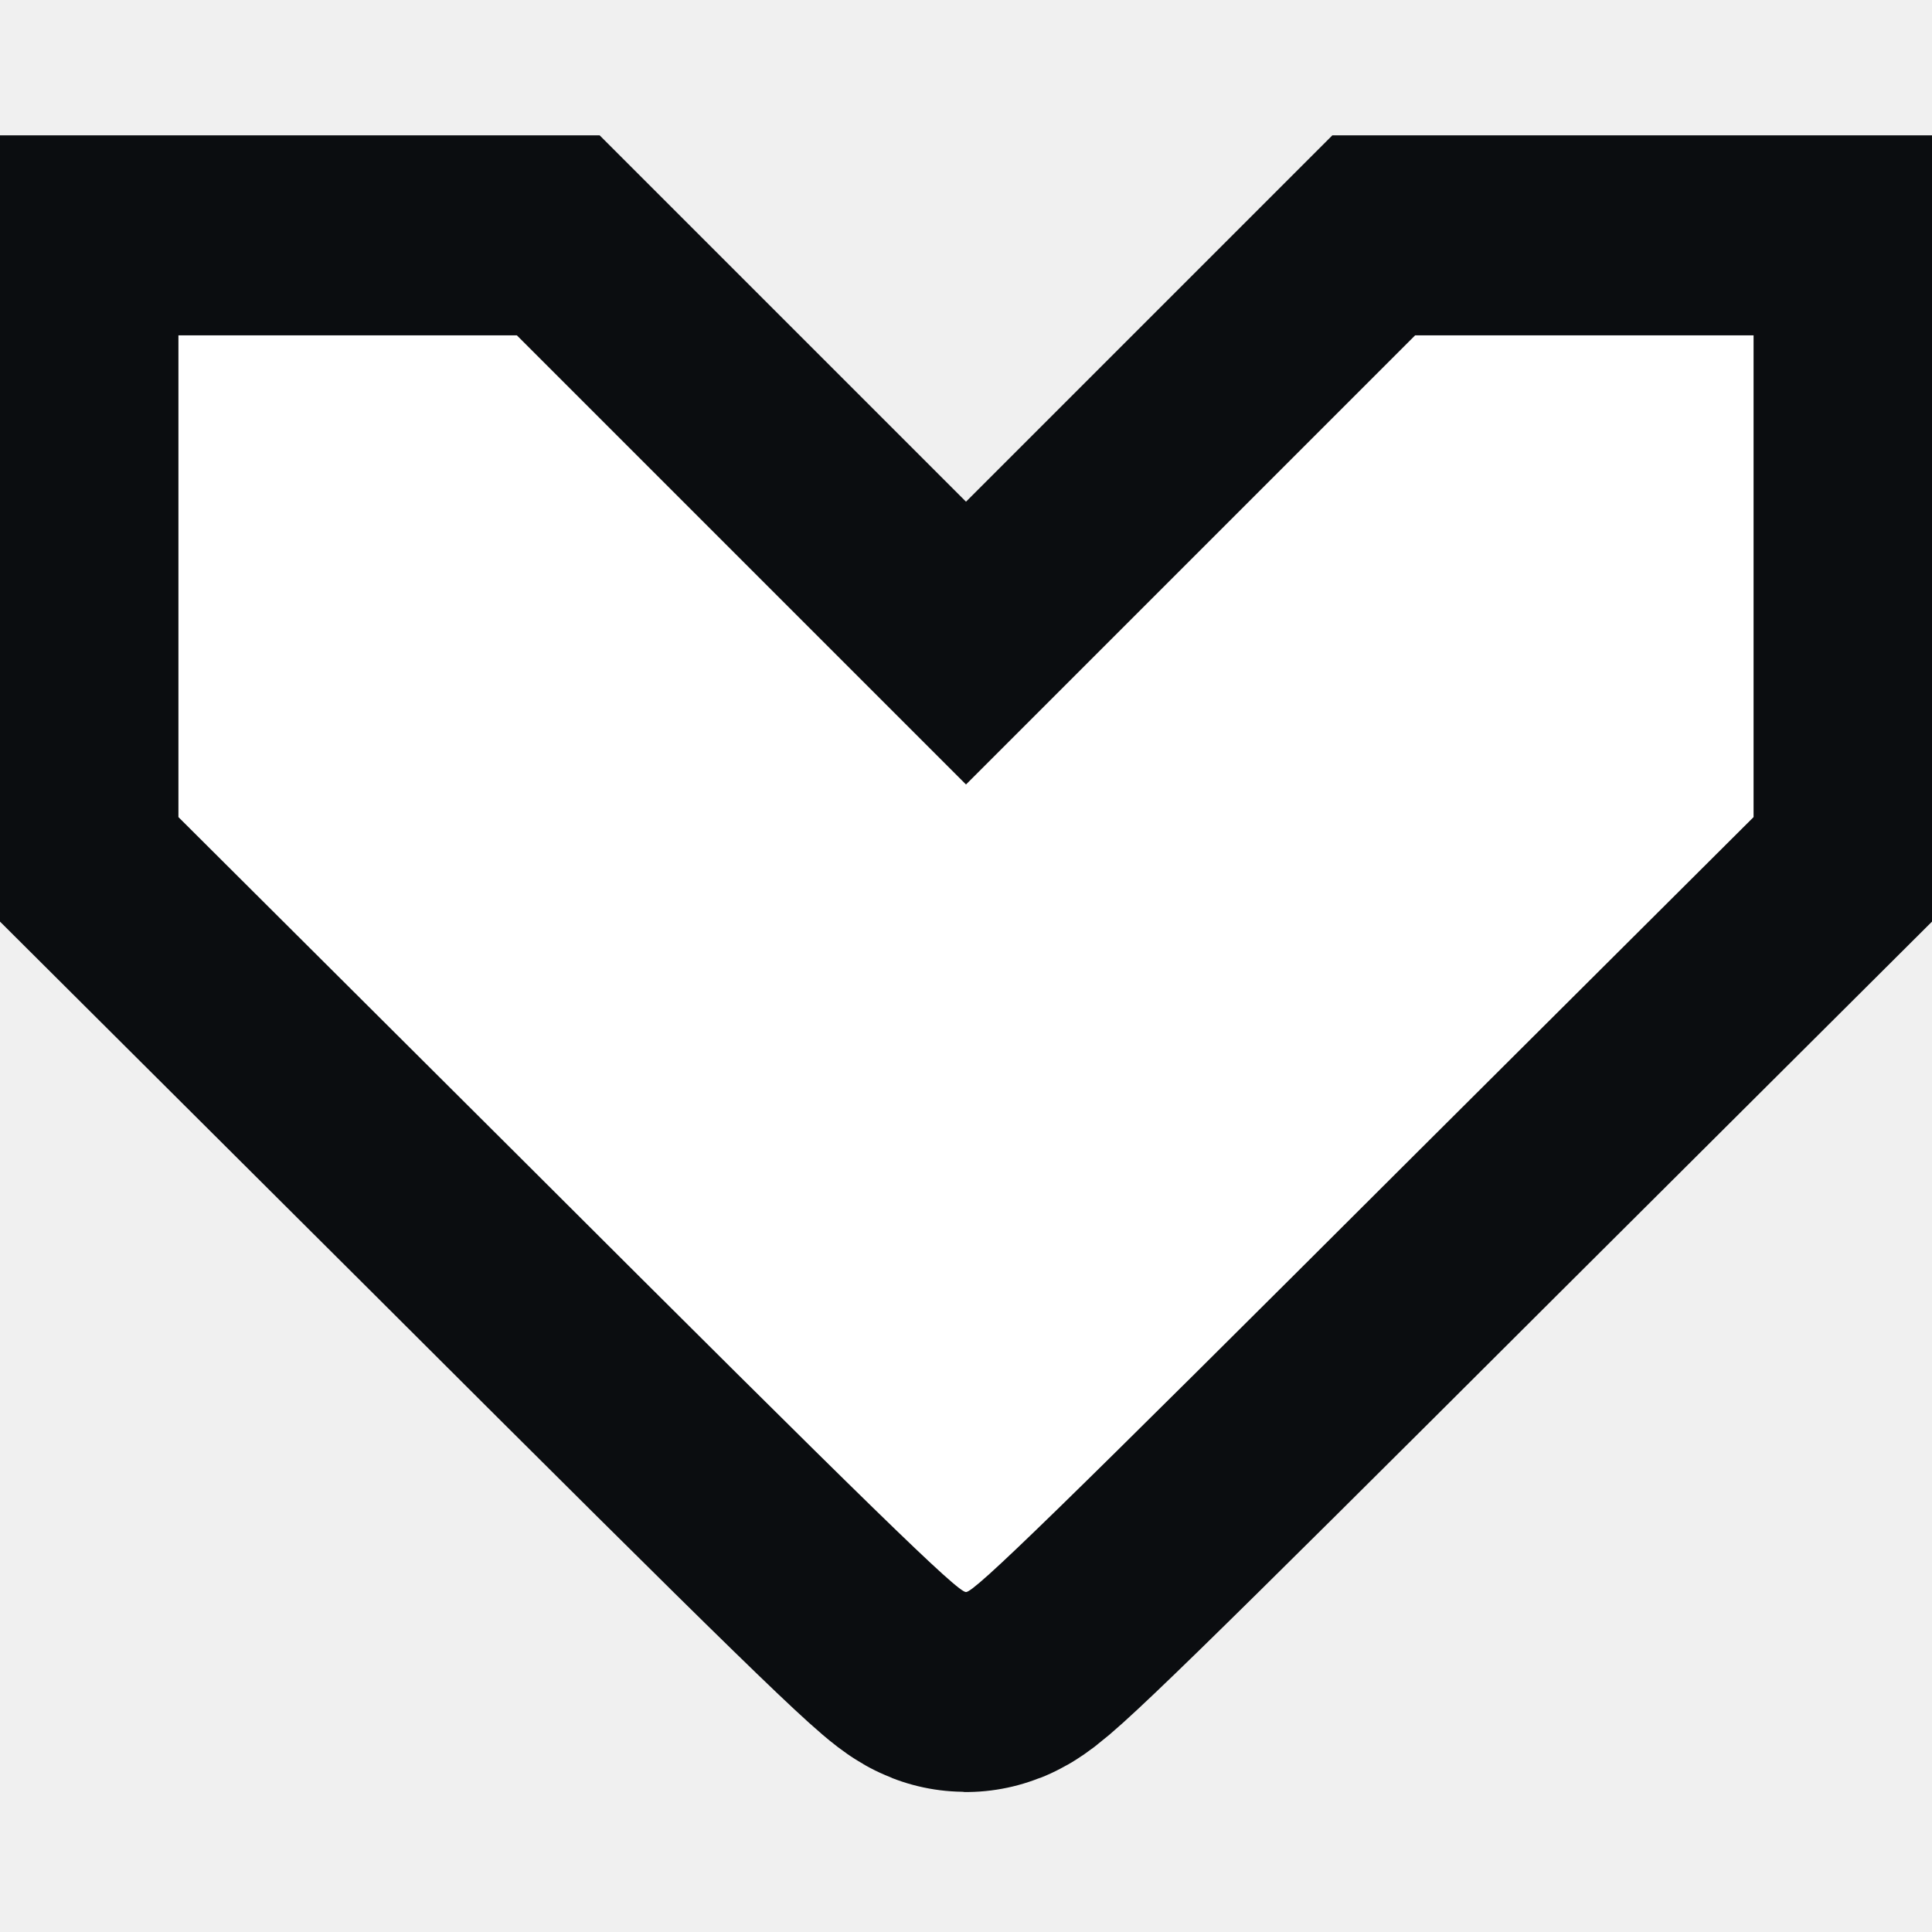
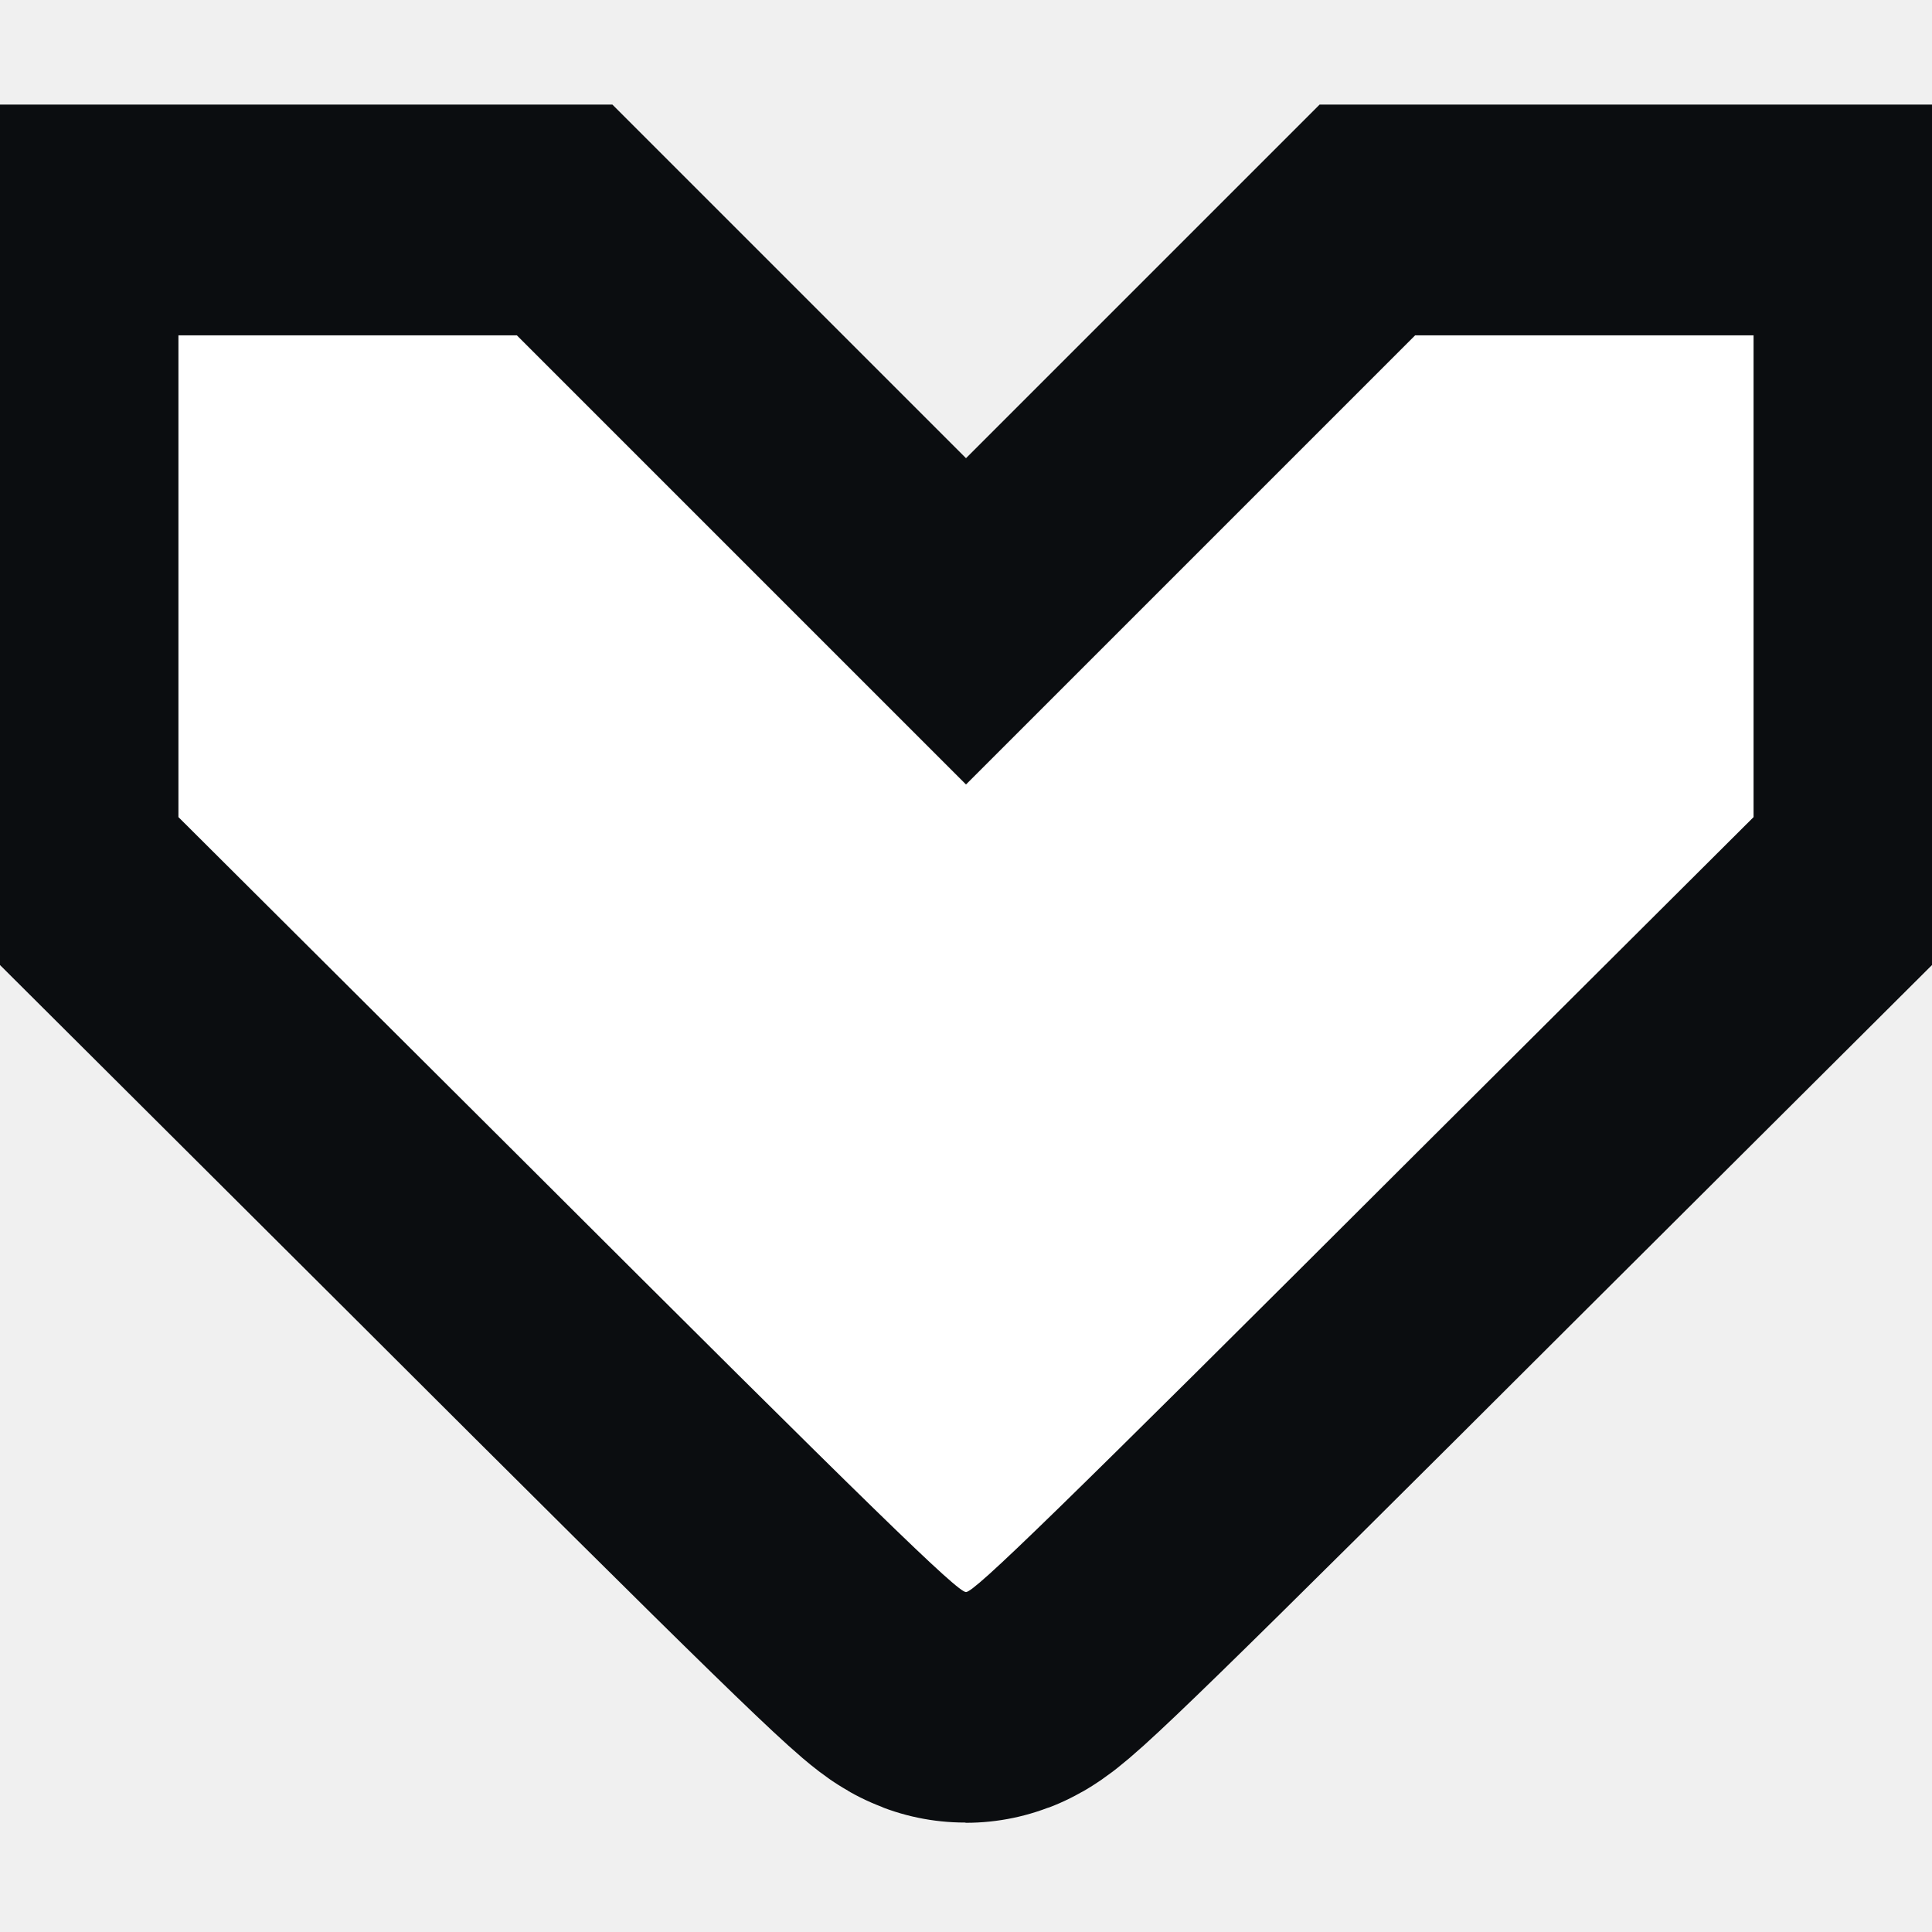
<svg xmlns="http://www.w3.org/2000/svg" viewBox="-58 -58 628 628">
  <g transform="translate(0 512) scale(0.1 -0.1)">
-     <path d="M0 3827 l0 -783 1098 -1094 c1171 -1169 1434 -1425 1462 -1425 28 0 291 256 1462 1425 l1098 1094 0 783 0 783 -550 0 -550 0 -730 -730 -730 -730 -730 730 -730 730 -550 0 -550 0 0 -783z" fill="#ffffff" stroke="#0b0d10" stroke-linejoin="miter" stroke-miterlimit="10" stroke-width="1300" paint-order="stroke fill" />
+     <path d="M0 3827 l0 -783 1098 -1094 c1171 -1169 1434 -1425 1462 -1425 28 0 291 256 1462 1425 l1098 1094 0 783 0 783 -550 0 -550 0 -730 -730 -730 -730 -730 730 -730 730 -550 0 -550 0 0 -783z" fill="#ffffff" stroke="#0b0d10" stroke-linejoin="miter" stroke-miterlimit="10" stroke-width="1500" paint-order="stroke fill" />
  </g>
</svg>
